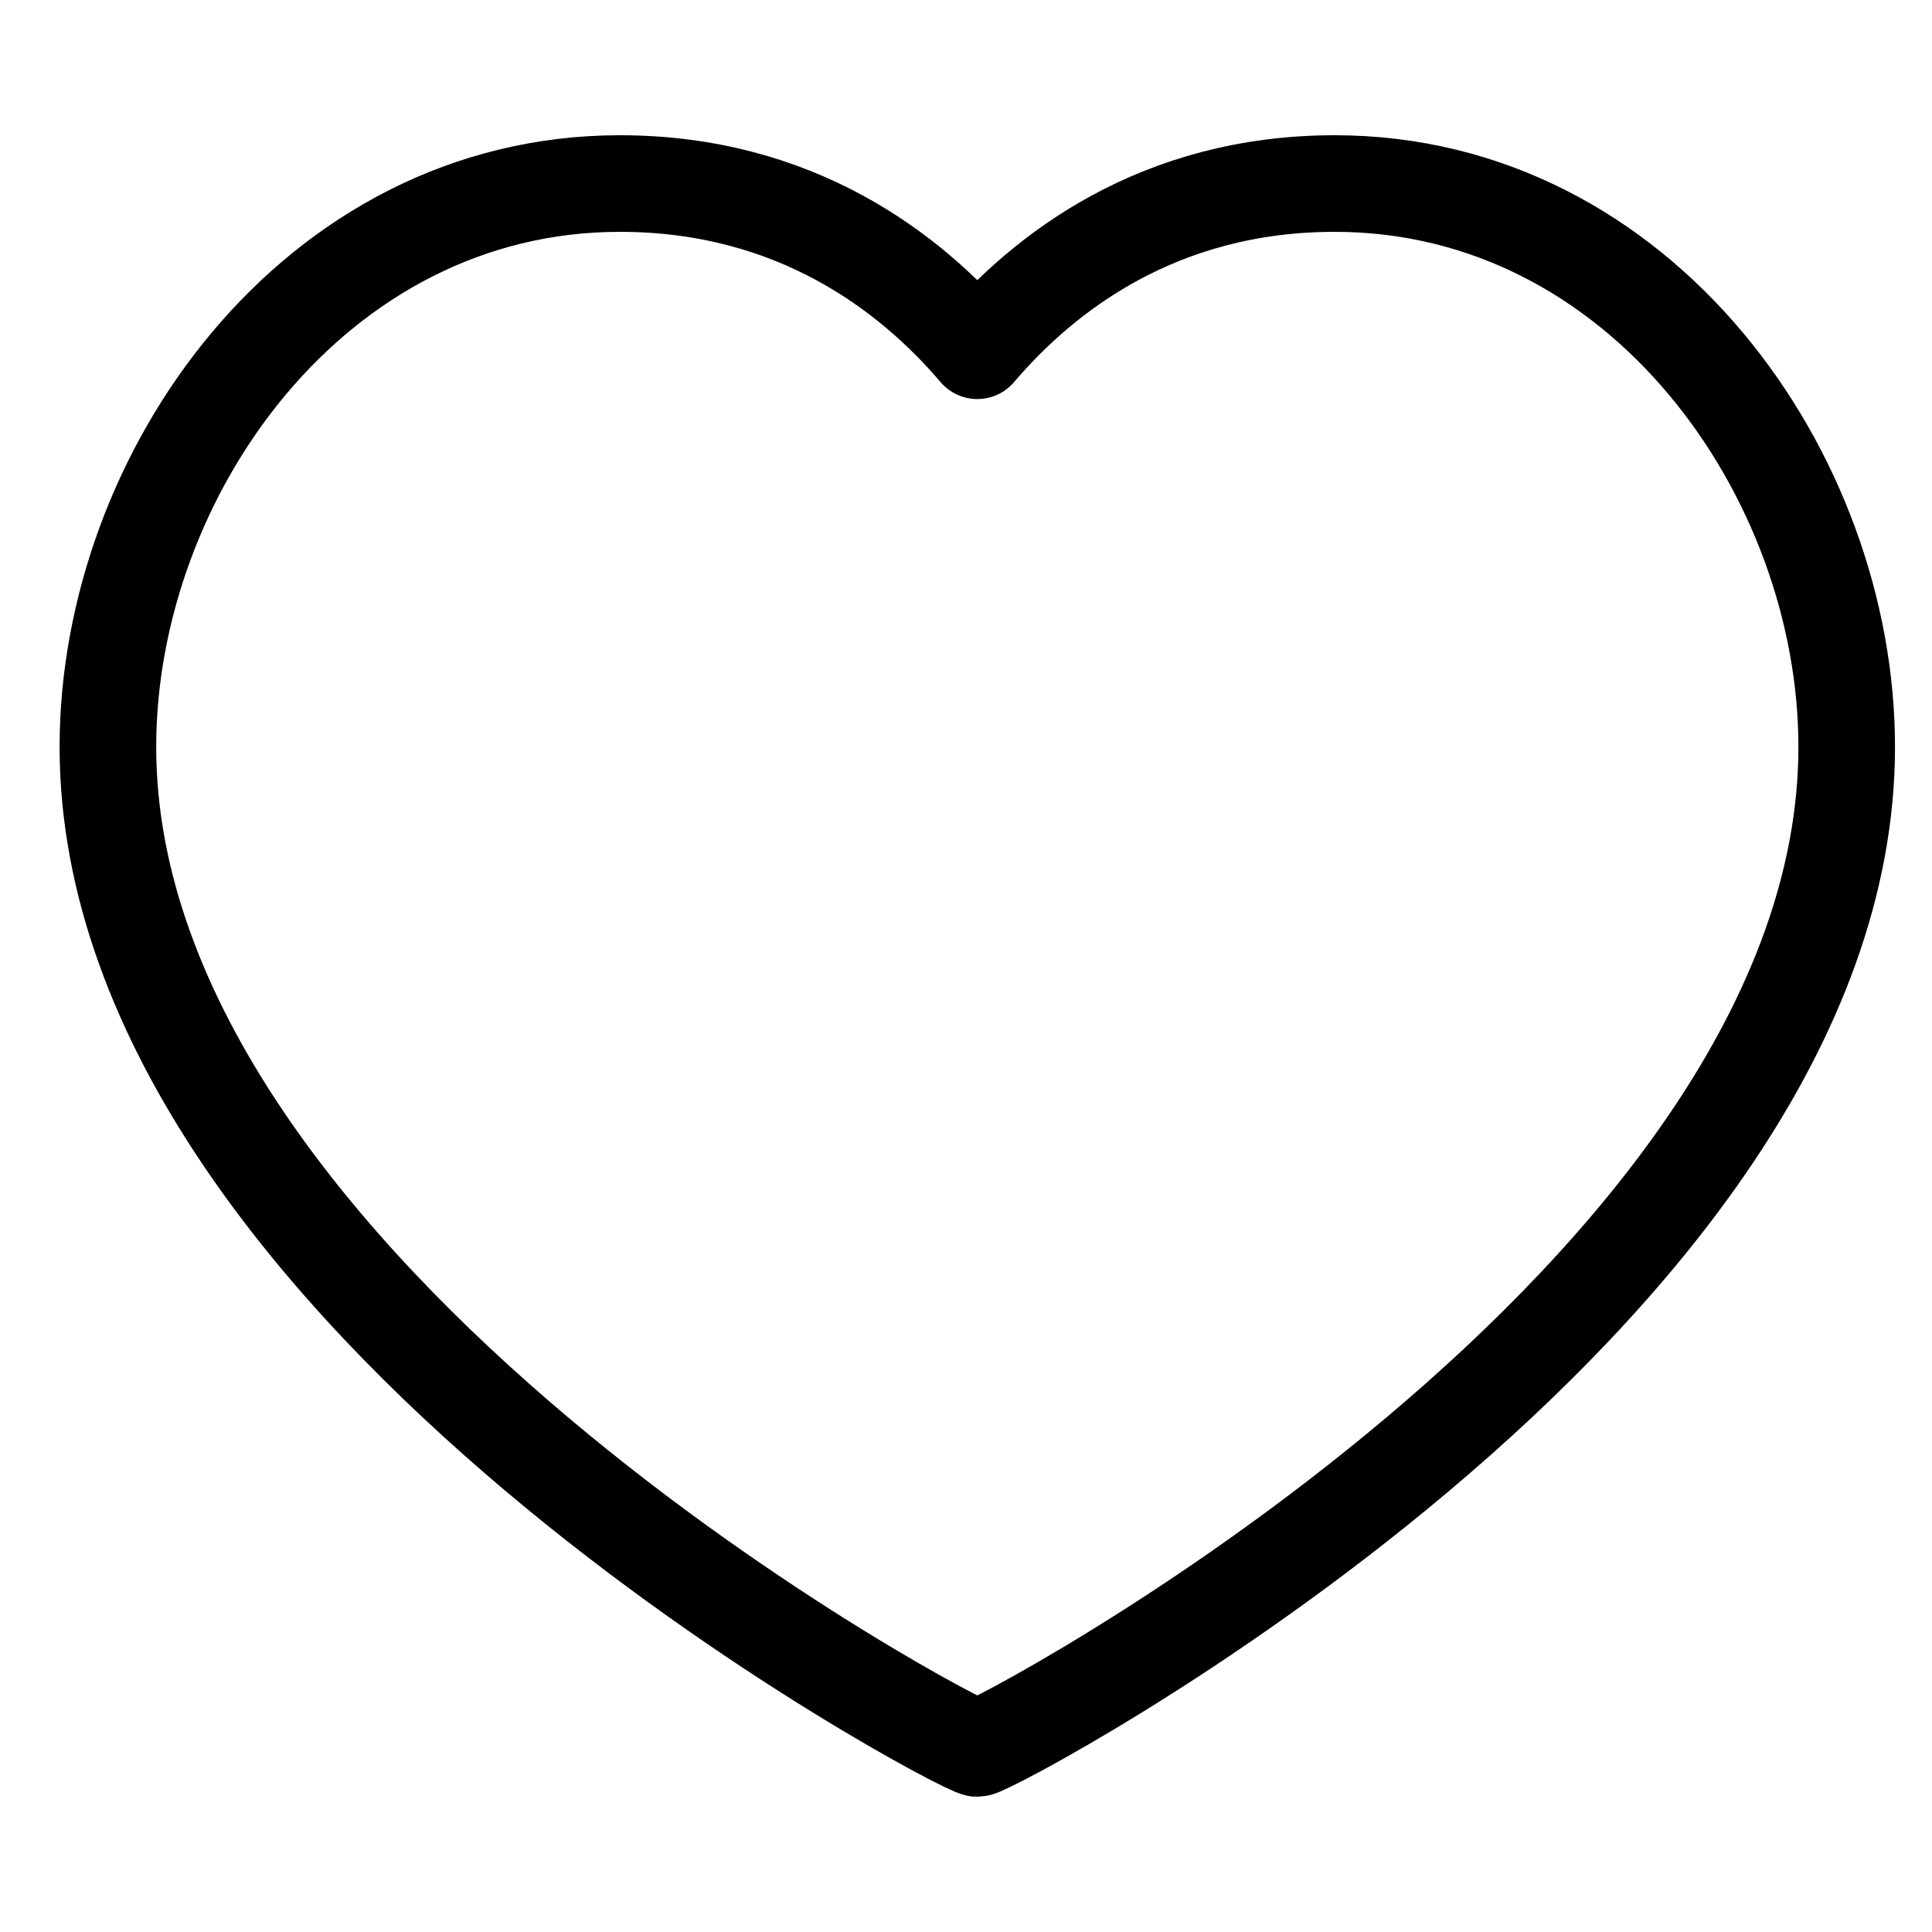
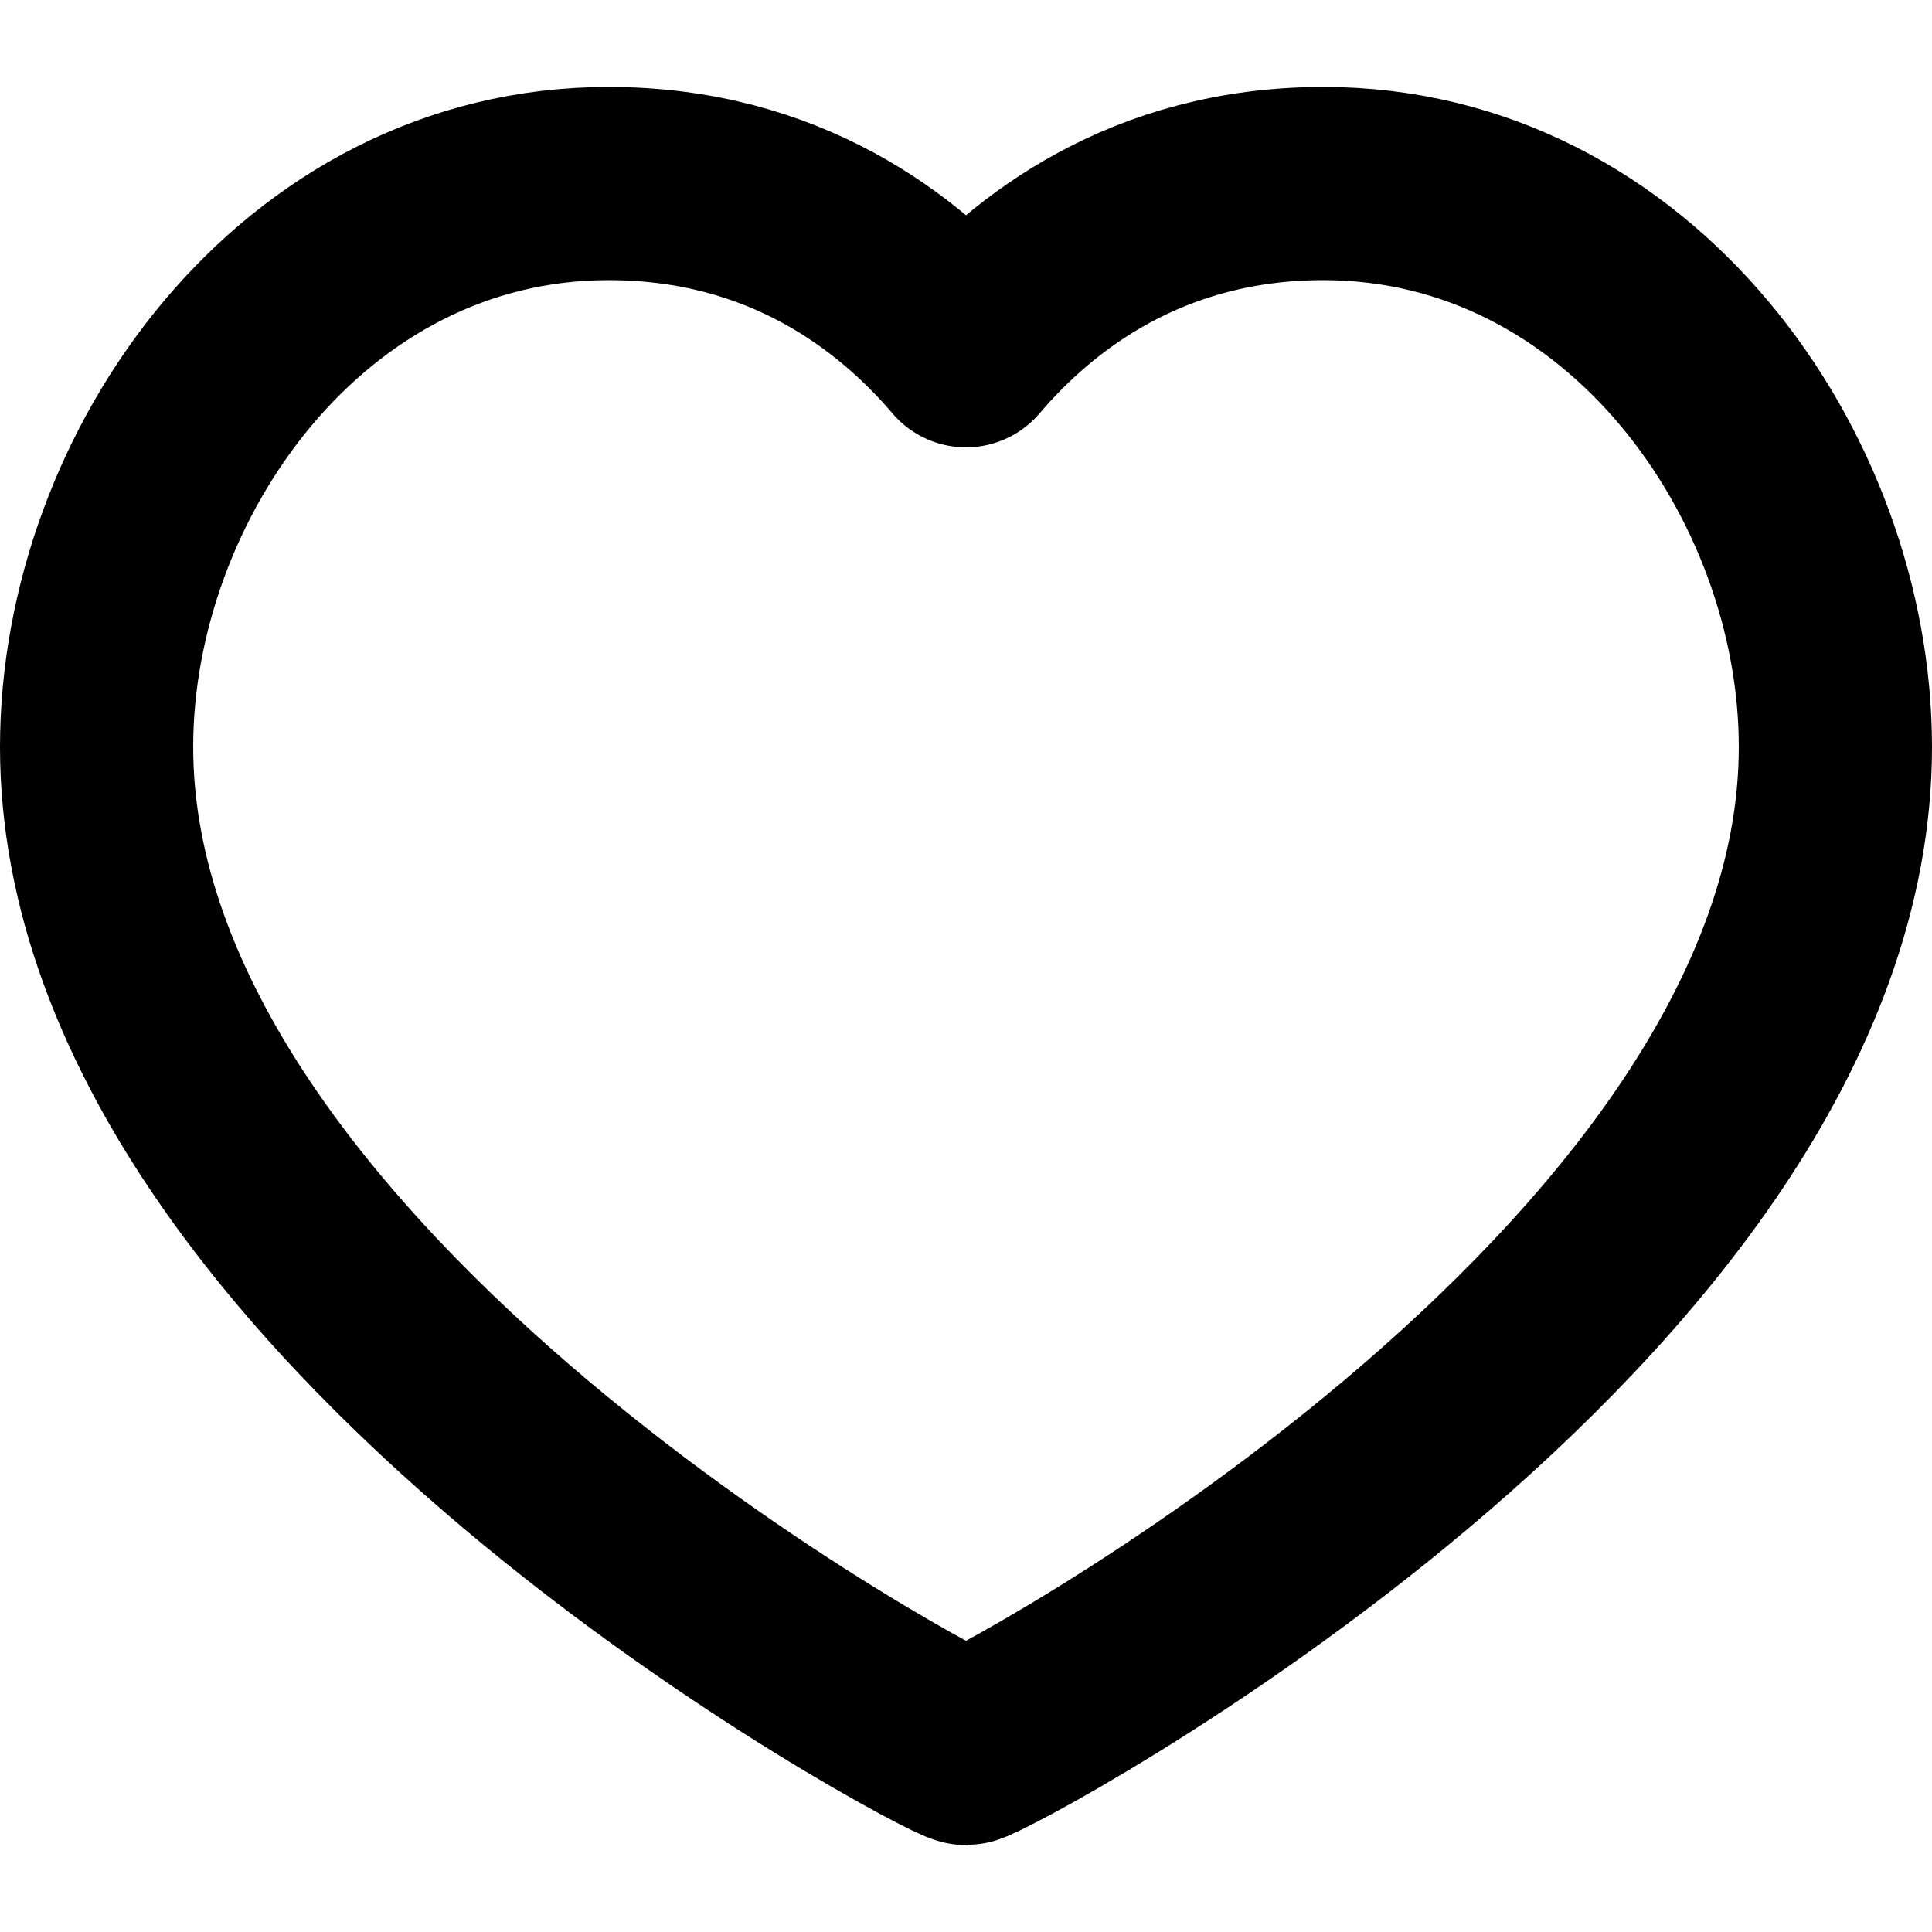
- <svg xmlns="http://www.w3.org/2000/svg" width="20" height="20" viewBox="0 0 20 18" fill="none">
-   <path d="M13.817 0.9C16.987 0.9 19.117 3.917 19.117 6.732C19.117 12.432 10.277 17.1 10.117 17.1C9.957 17.1 1.117 12.432 1.117 6.732C1.117 3.917 3.247 0.9 6.417 0.9C8.237 0.9 9.427 1.821 10.117 2.631C10.807 1.821 11.997 0.9 13.817 0.9Z" stroke="currentColor" stroke-linecap="round" stroke-linejoin="round" />
+ <svg xmlns="http://www.w3.org/2000/svg" width="20" height="20" viewBox="0 0 20 20" fill="none">
+   <path d="M13.7 1.9C16.87 1.9 19 4.917 19 7.732C19 13.432 10.16 18.1 10 18.1C9.84 18.1 1 13.432 1 7.732C1 4.917 3.13 1.9 6.3 1.9C8.12 1.9 9.31 2.821 10 3.631C10.69 2.821 11.88 1.9 13.7 1.9Z" stroke="currentColor" stroke-width="2" stroke-linecap="round" stroke-linejoin="round" />
</svg>
